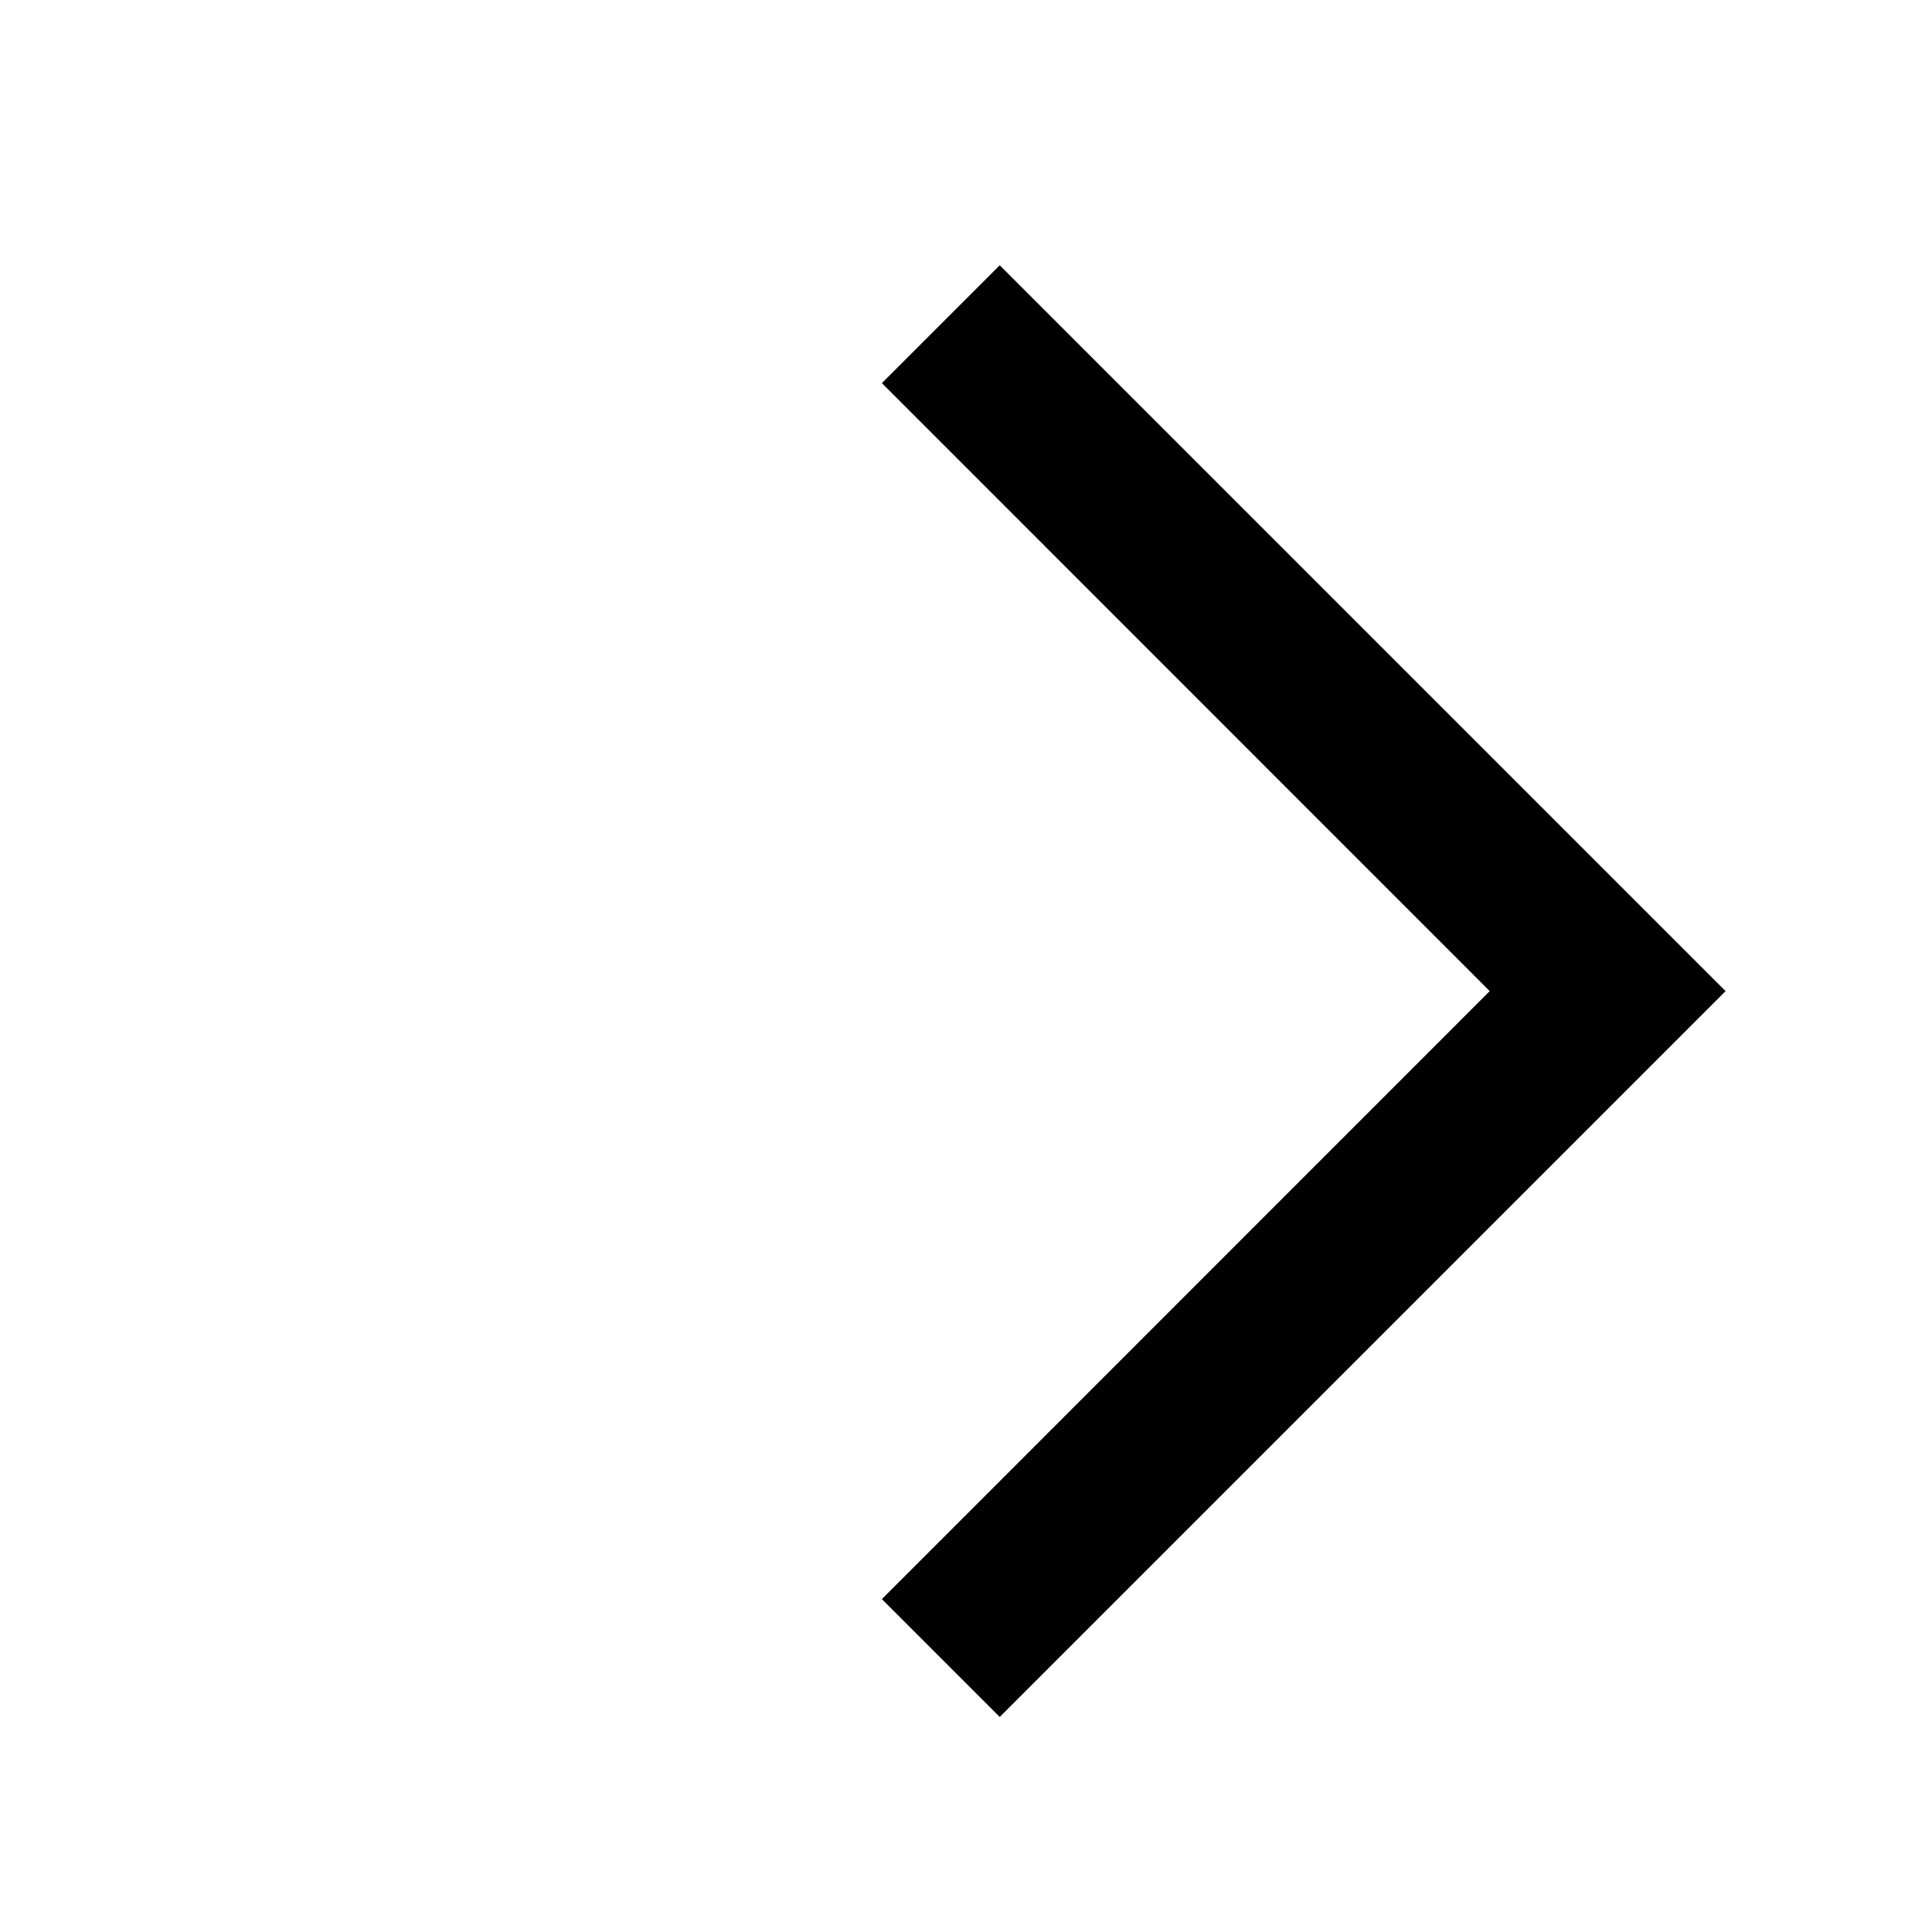
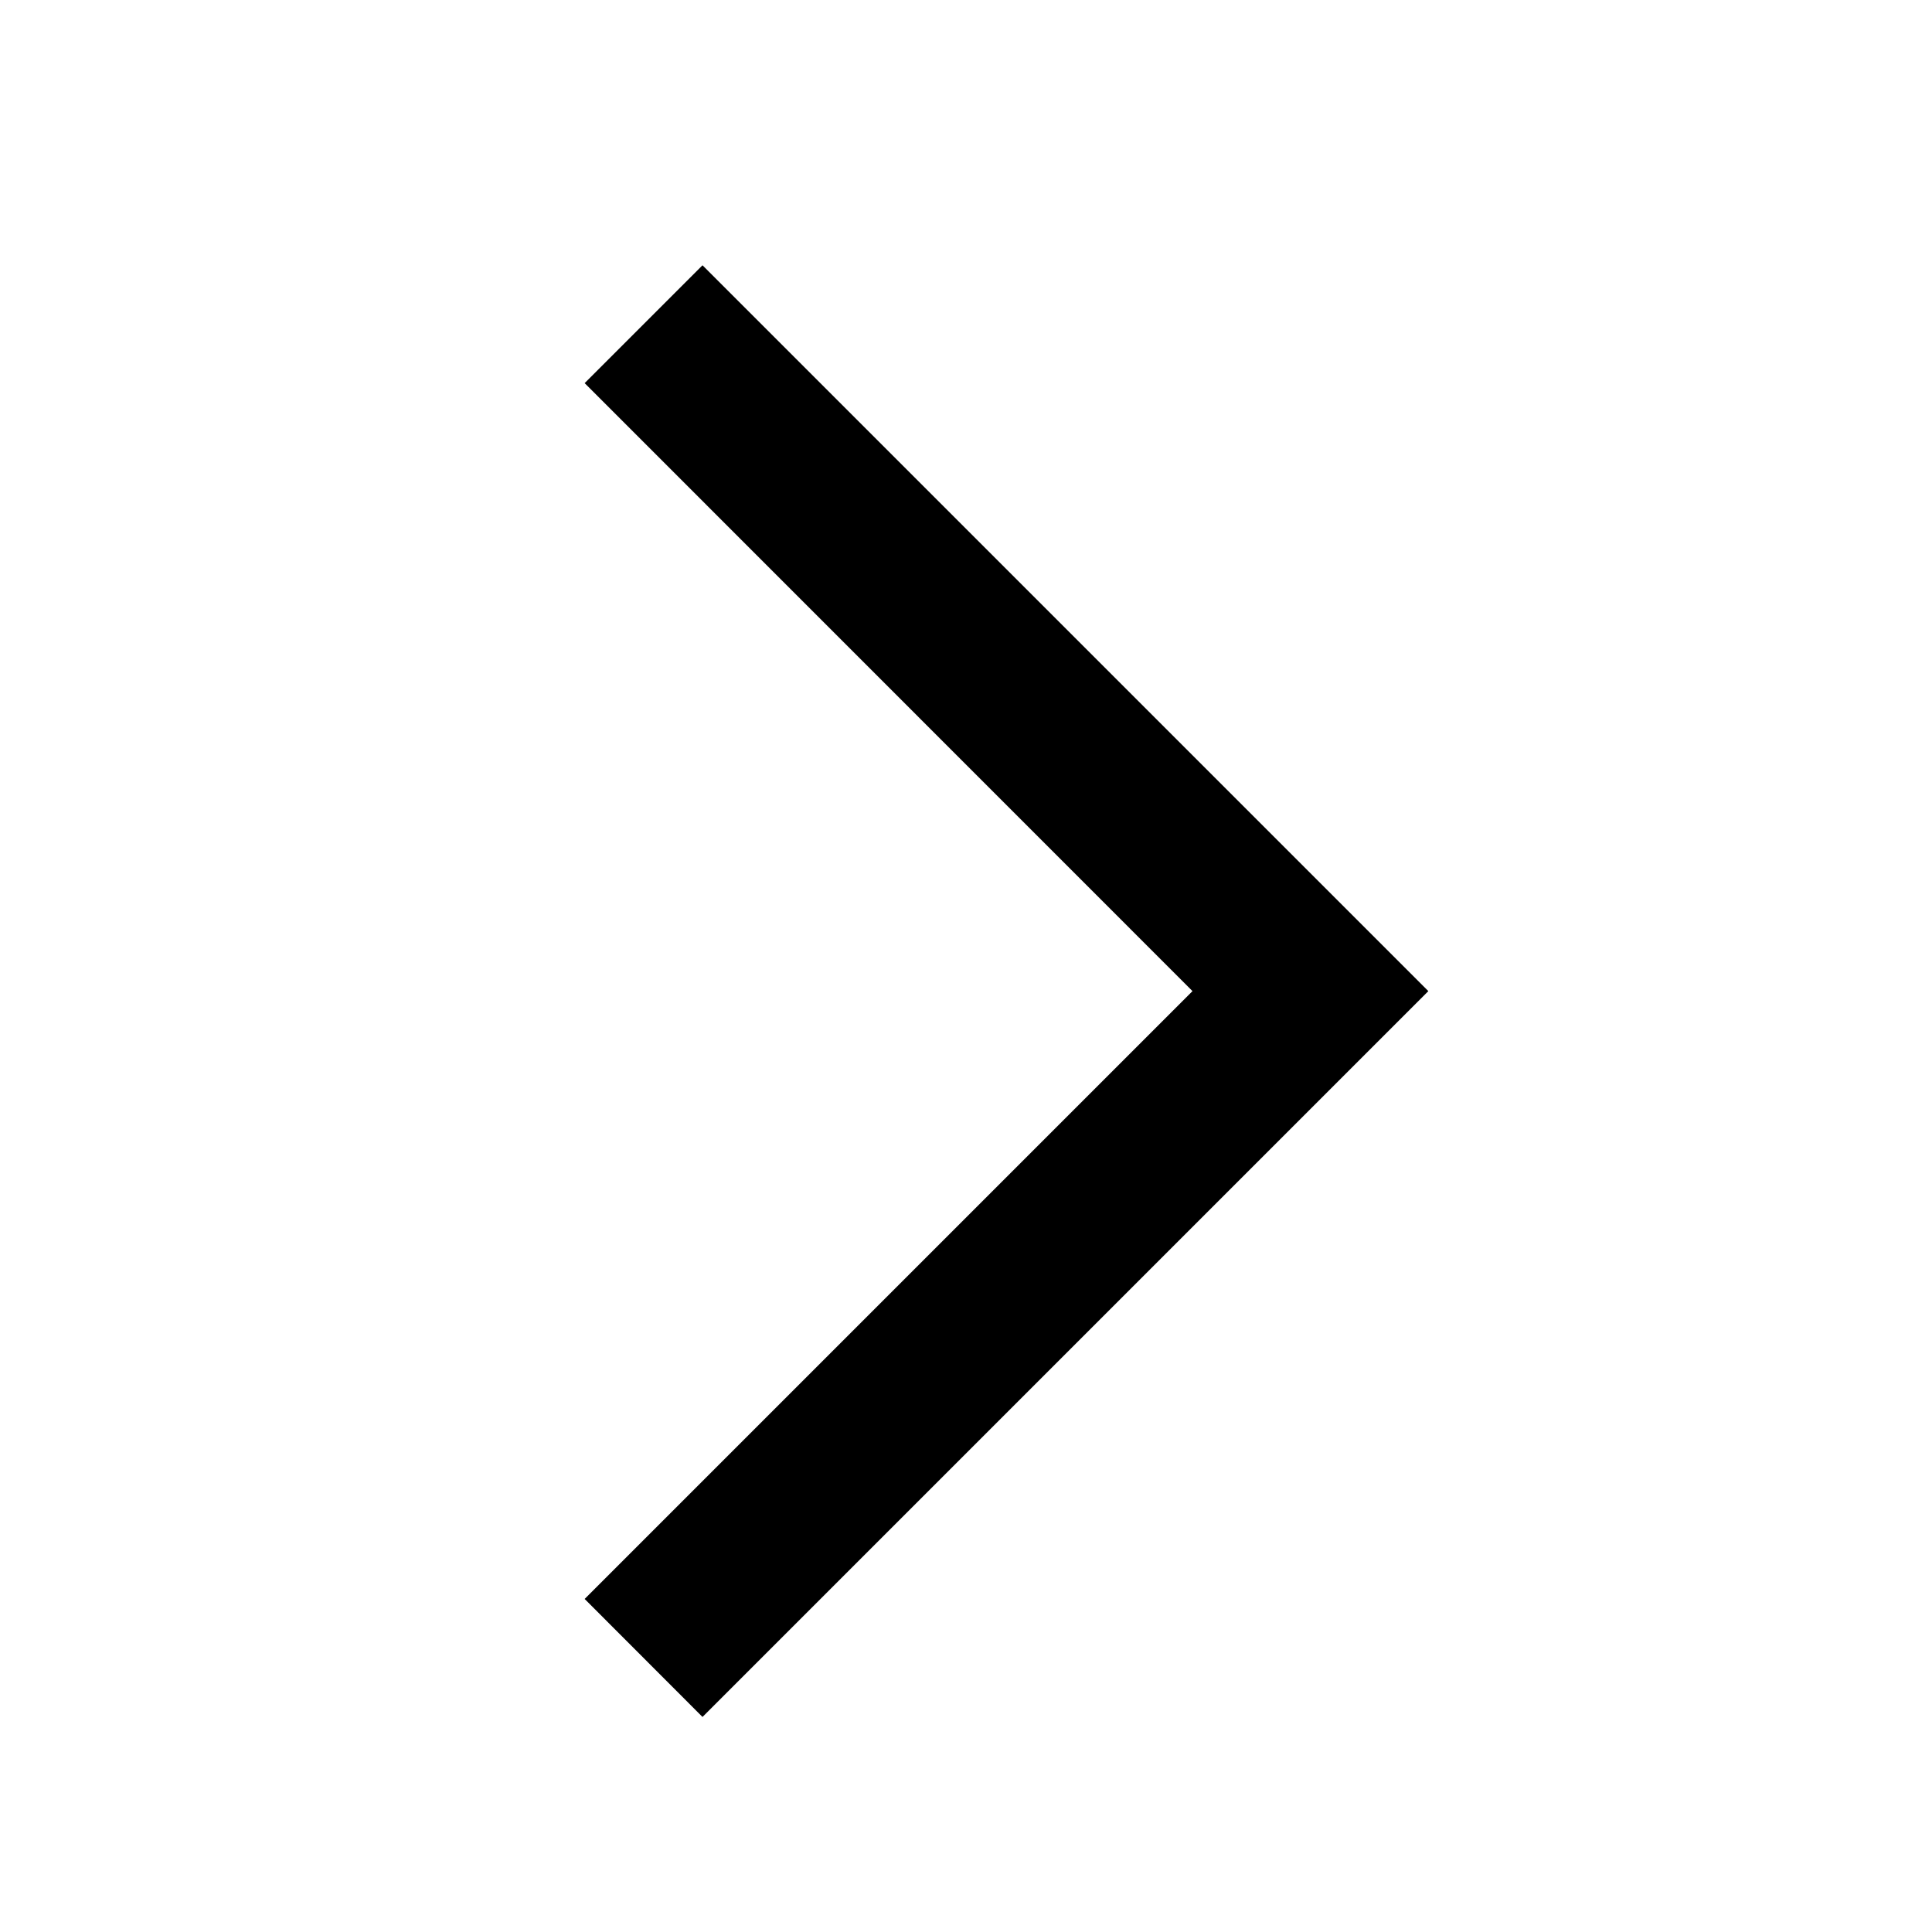
<svg xmlns="http://www.w3.org/2000/svg" width="13" height="13" viewBox="0 0 13 13" fill="none">
-   <path fill-rule="evenodd" clip-rule="evenodd" d="M6.727 11.553L5.934 10.76L10.024 6.669L5.934 2.578L6.727 1.785L11.611 6.669L6.727 11.553Z" fill="currentColor" />
+   <path fill-rule="evenodd" clip-rule="evenodd" d="M4.727 11.553L3.934 10.759L8.024 6.669L3.934 2.578L4.727 1.785L9.611 6.669L4.727 11.553Z" fill="currentColor" />
</svg>
